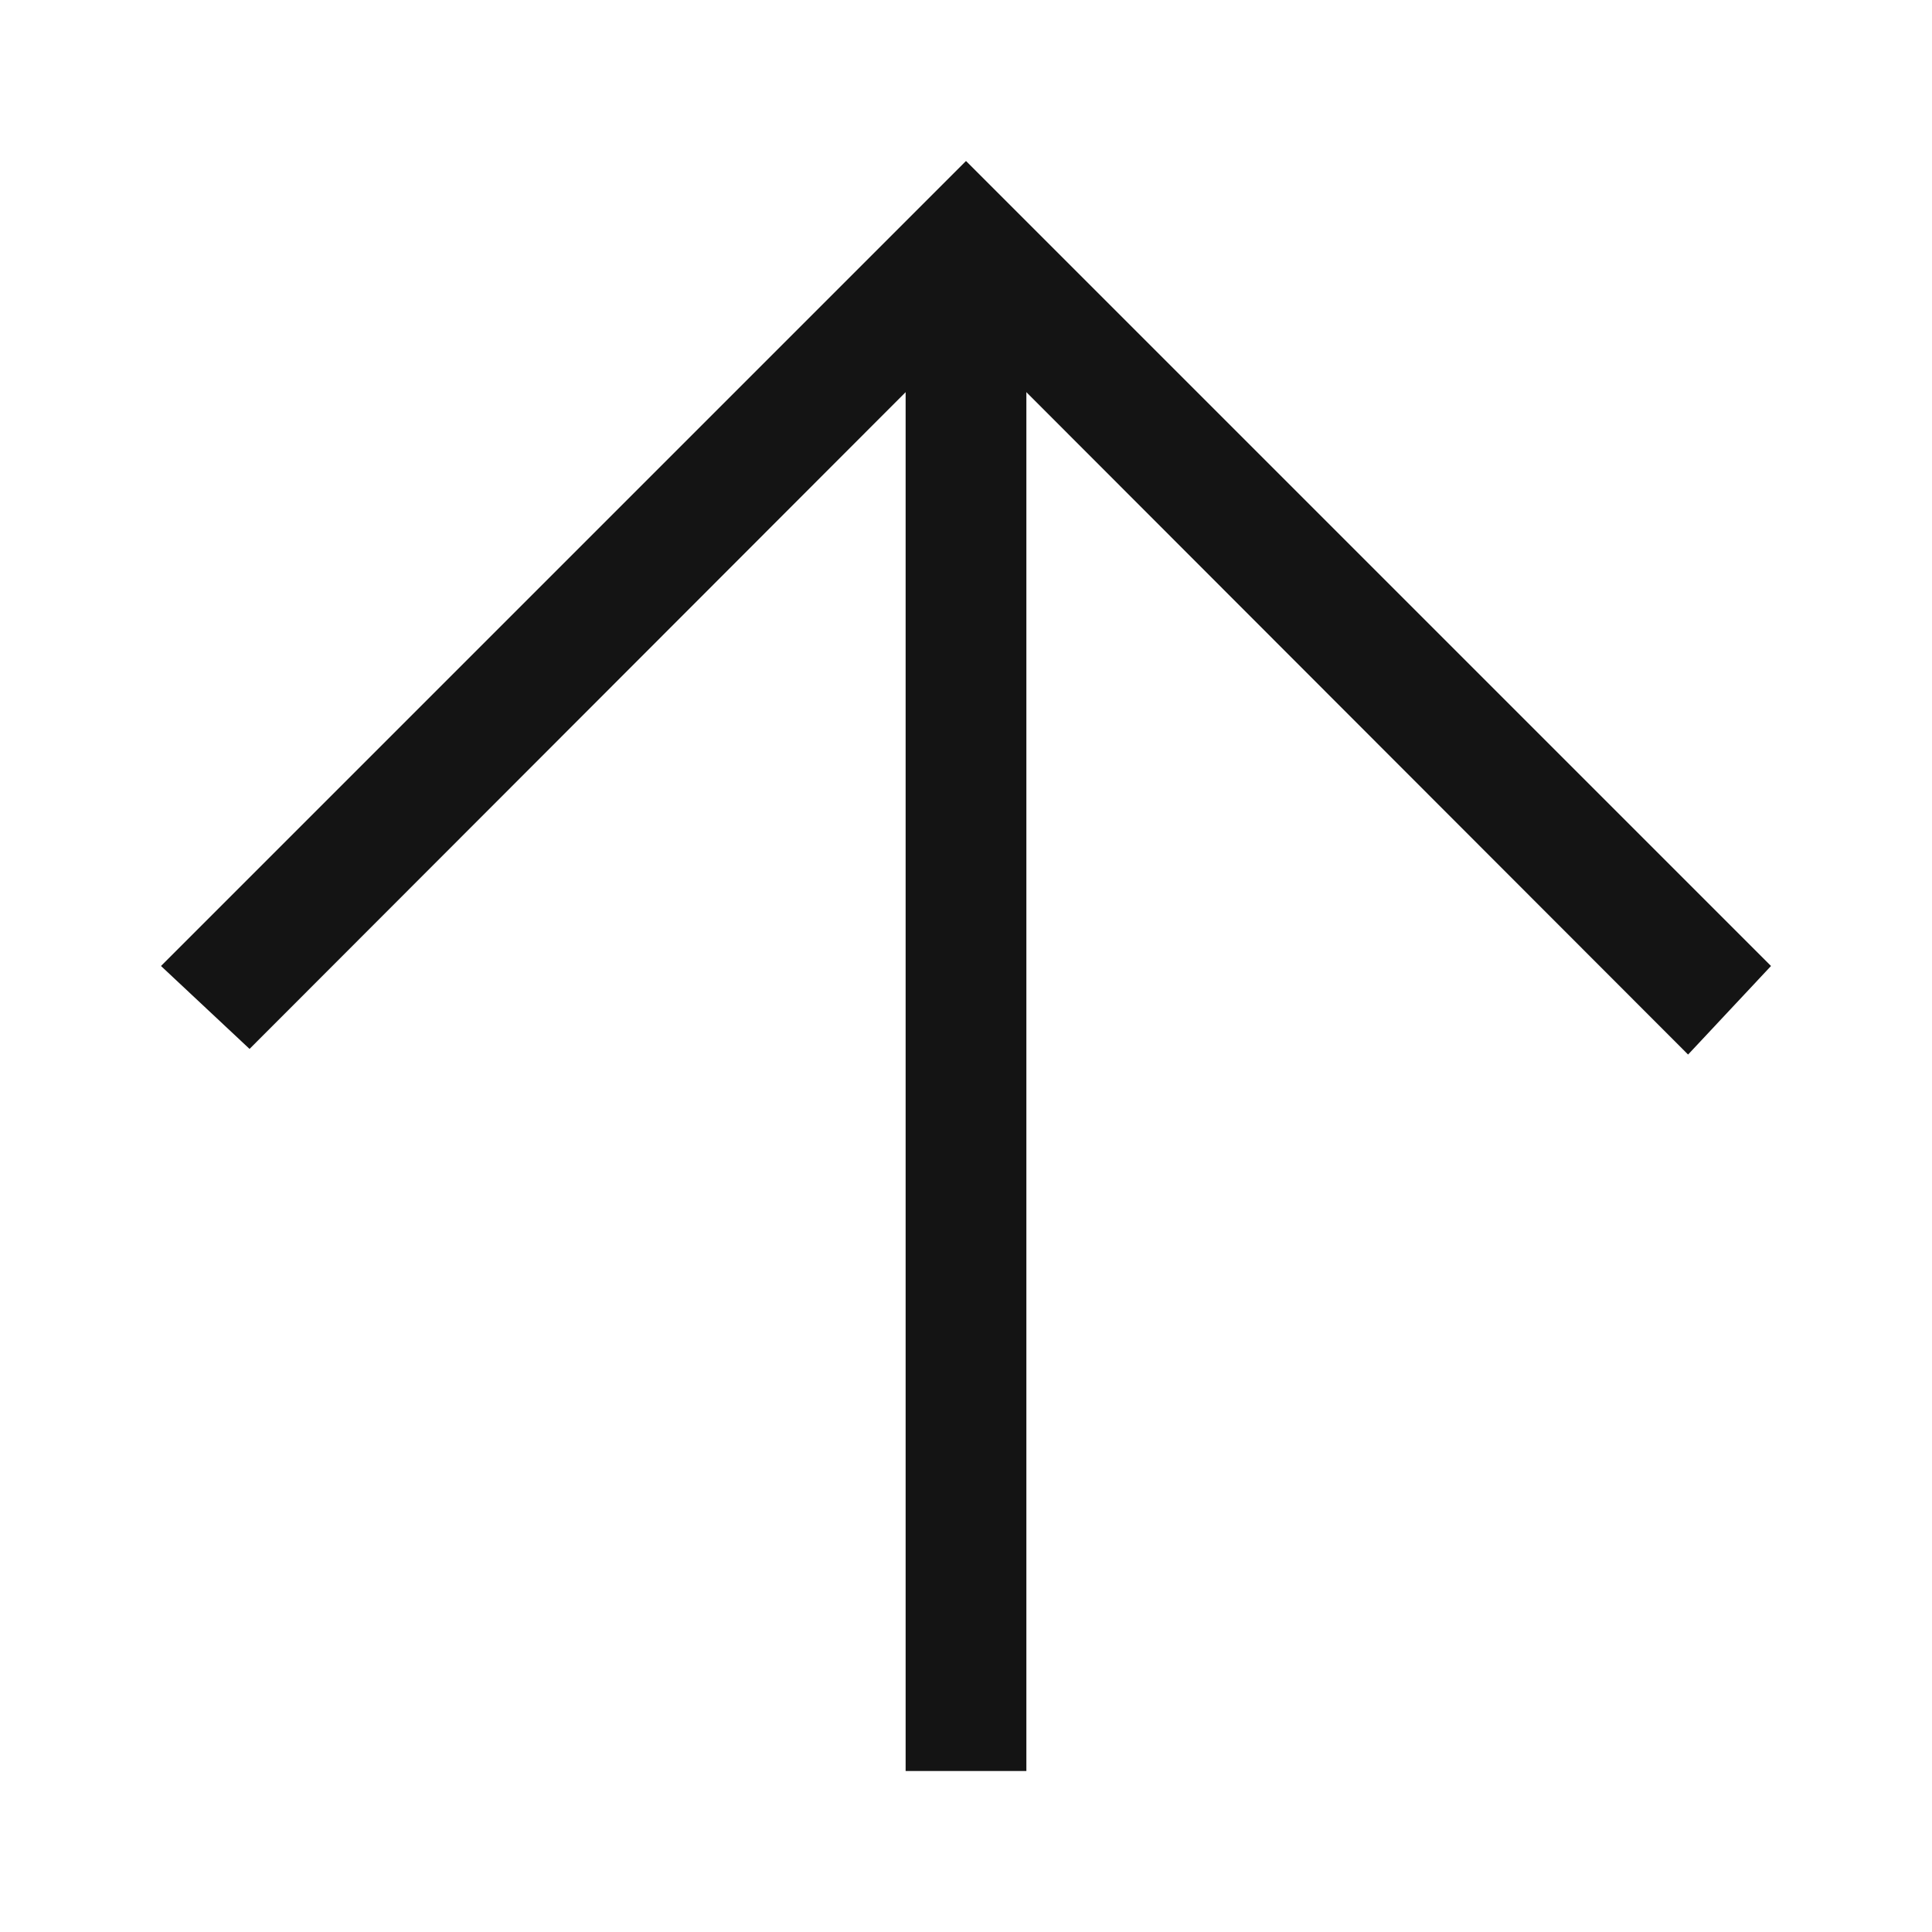
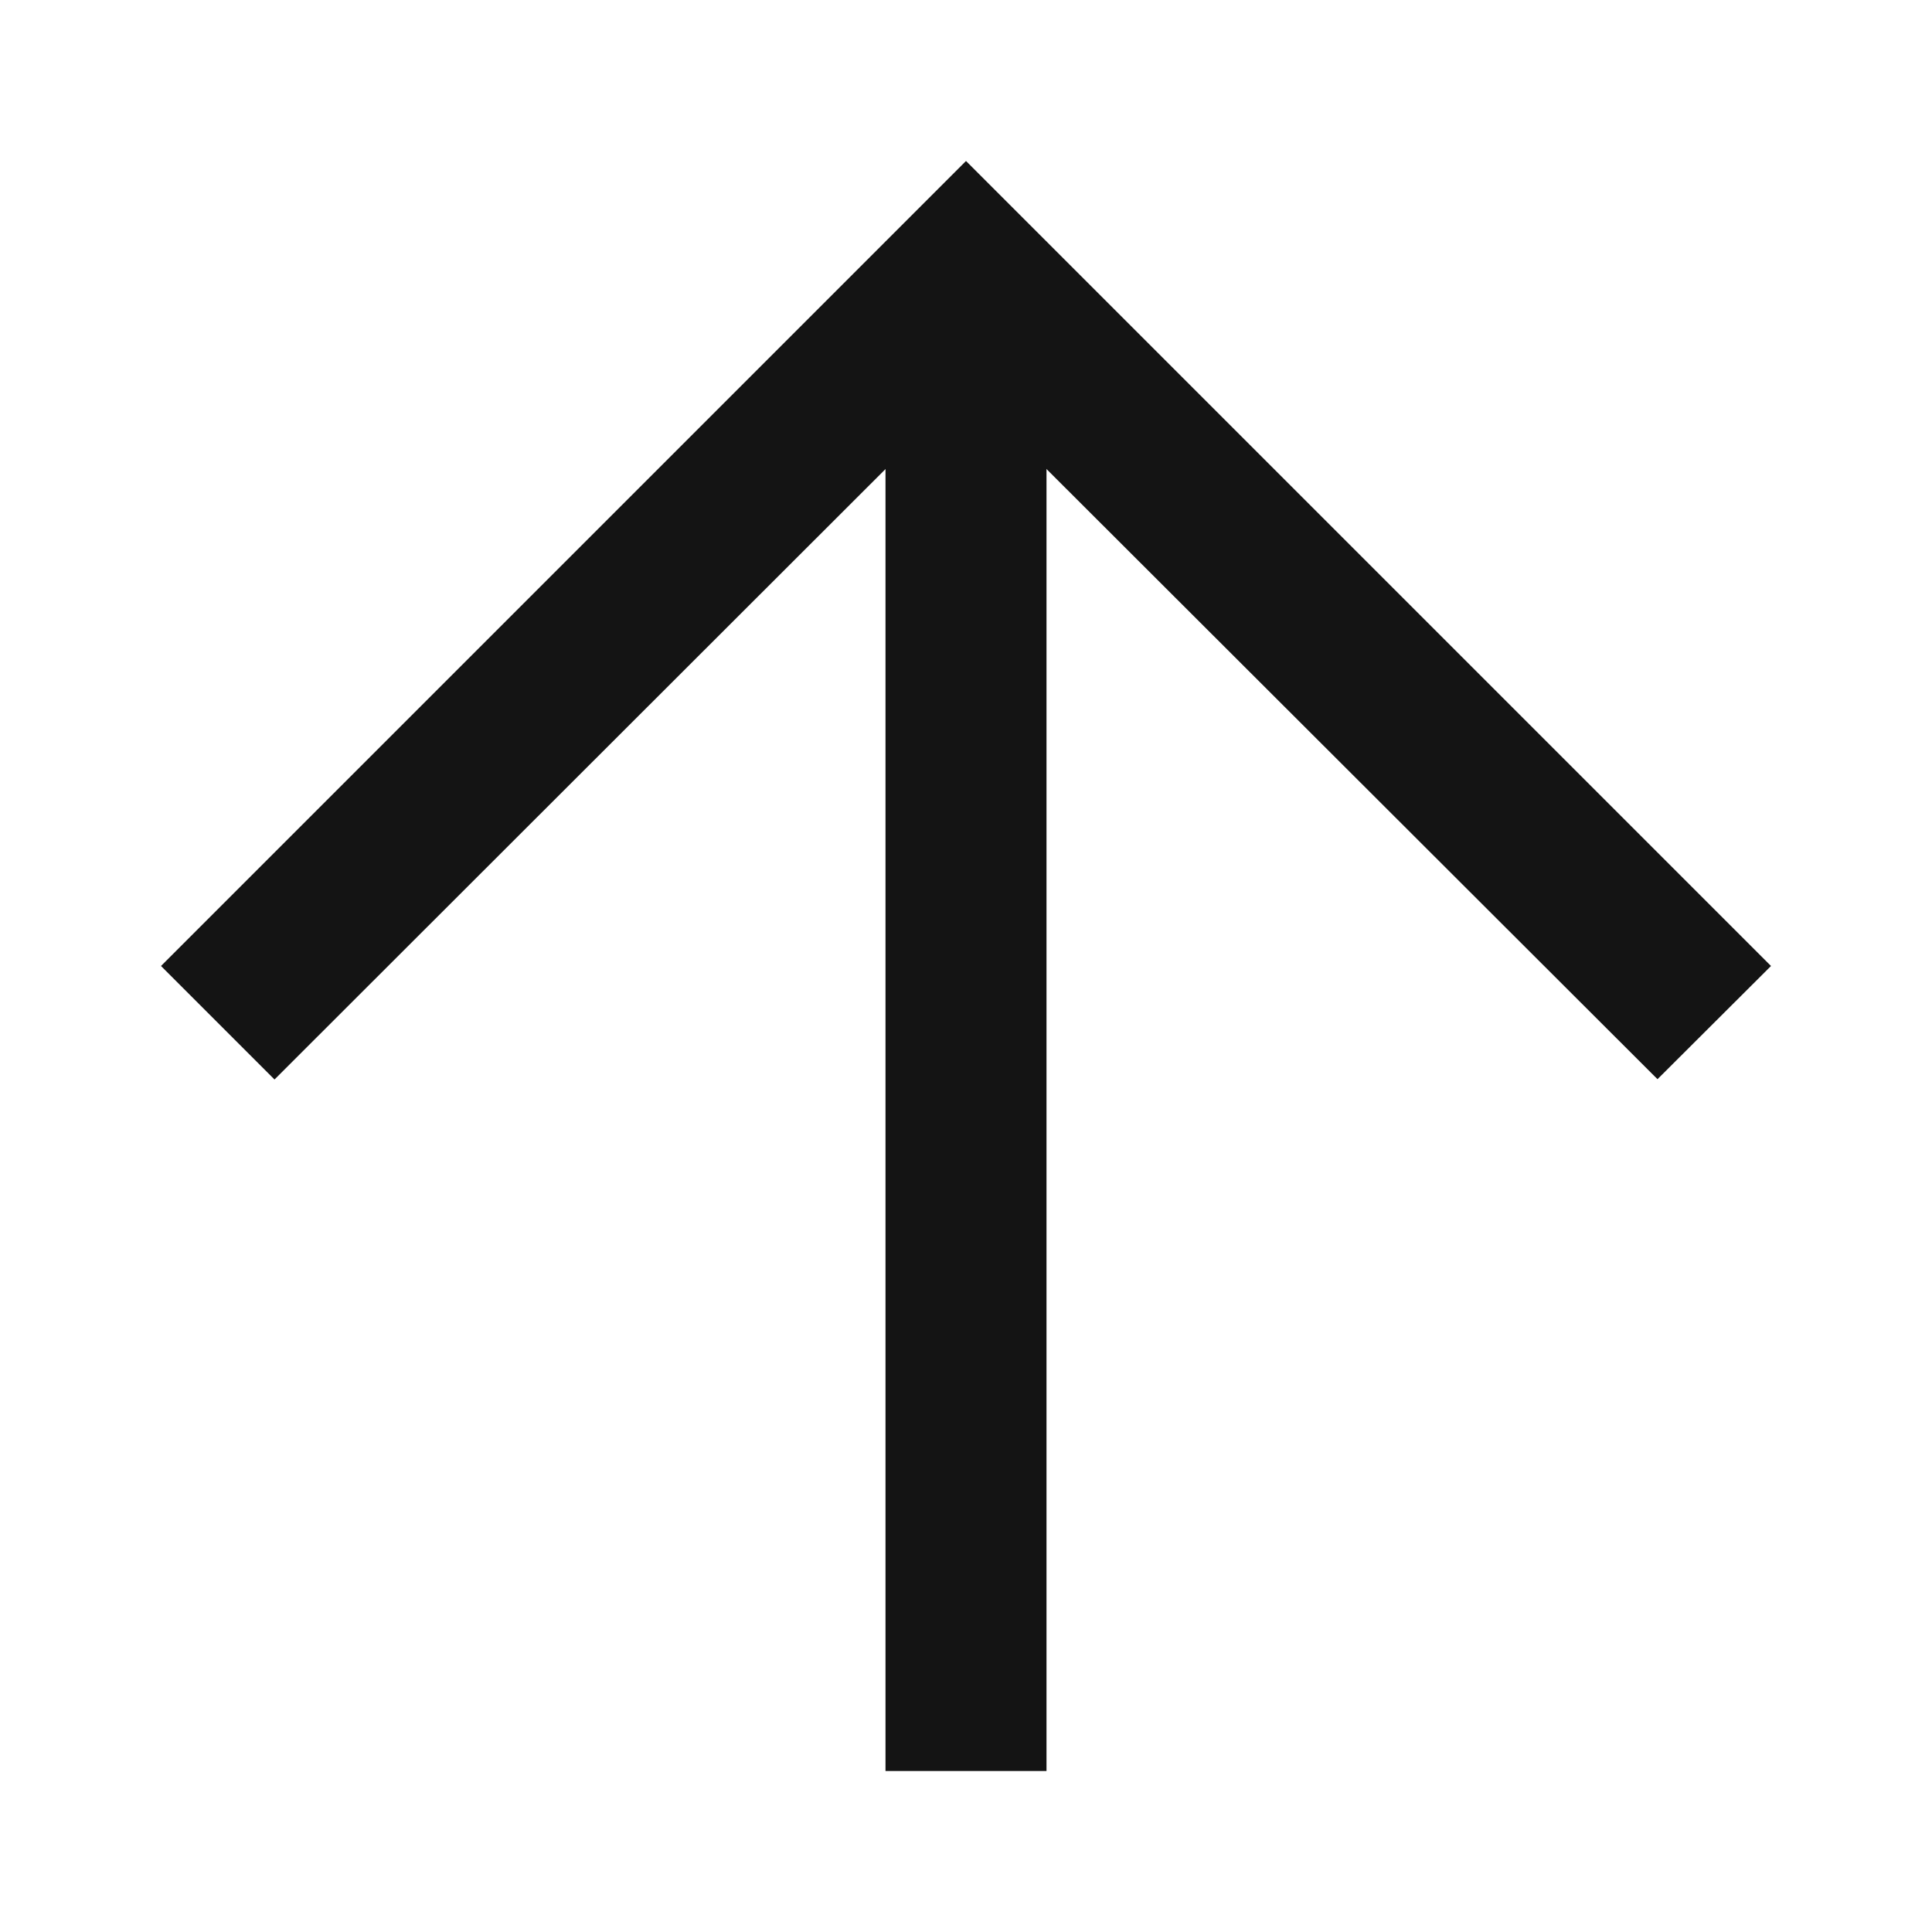
<svg xmlns="http://www.w3.org/2000/svg" width="24" height="24" viewBox="0 0 24 24" fill="none">
-   <path d="M20.97 13.1L12 4.121L3.1 13.03L2 12L12 2L22 12L20.97 13.1Z" fill="#141414" />
-   <rect x="11.25" y="22" width="19" height="1.5" transform="rotate(-90 11.25 22)" fill="#141414" />
+   <rect x="13" y="3" width="19" height="2" transform="rotate(90 13 3)" fill="#141414" />
+   <path d="M20.59 13.406L12 4.828L3.41 13.41L2 12L12 2L22 12L20.59 13.406Z" fill="#141414" />
</svg>
